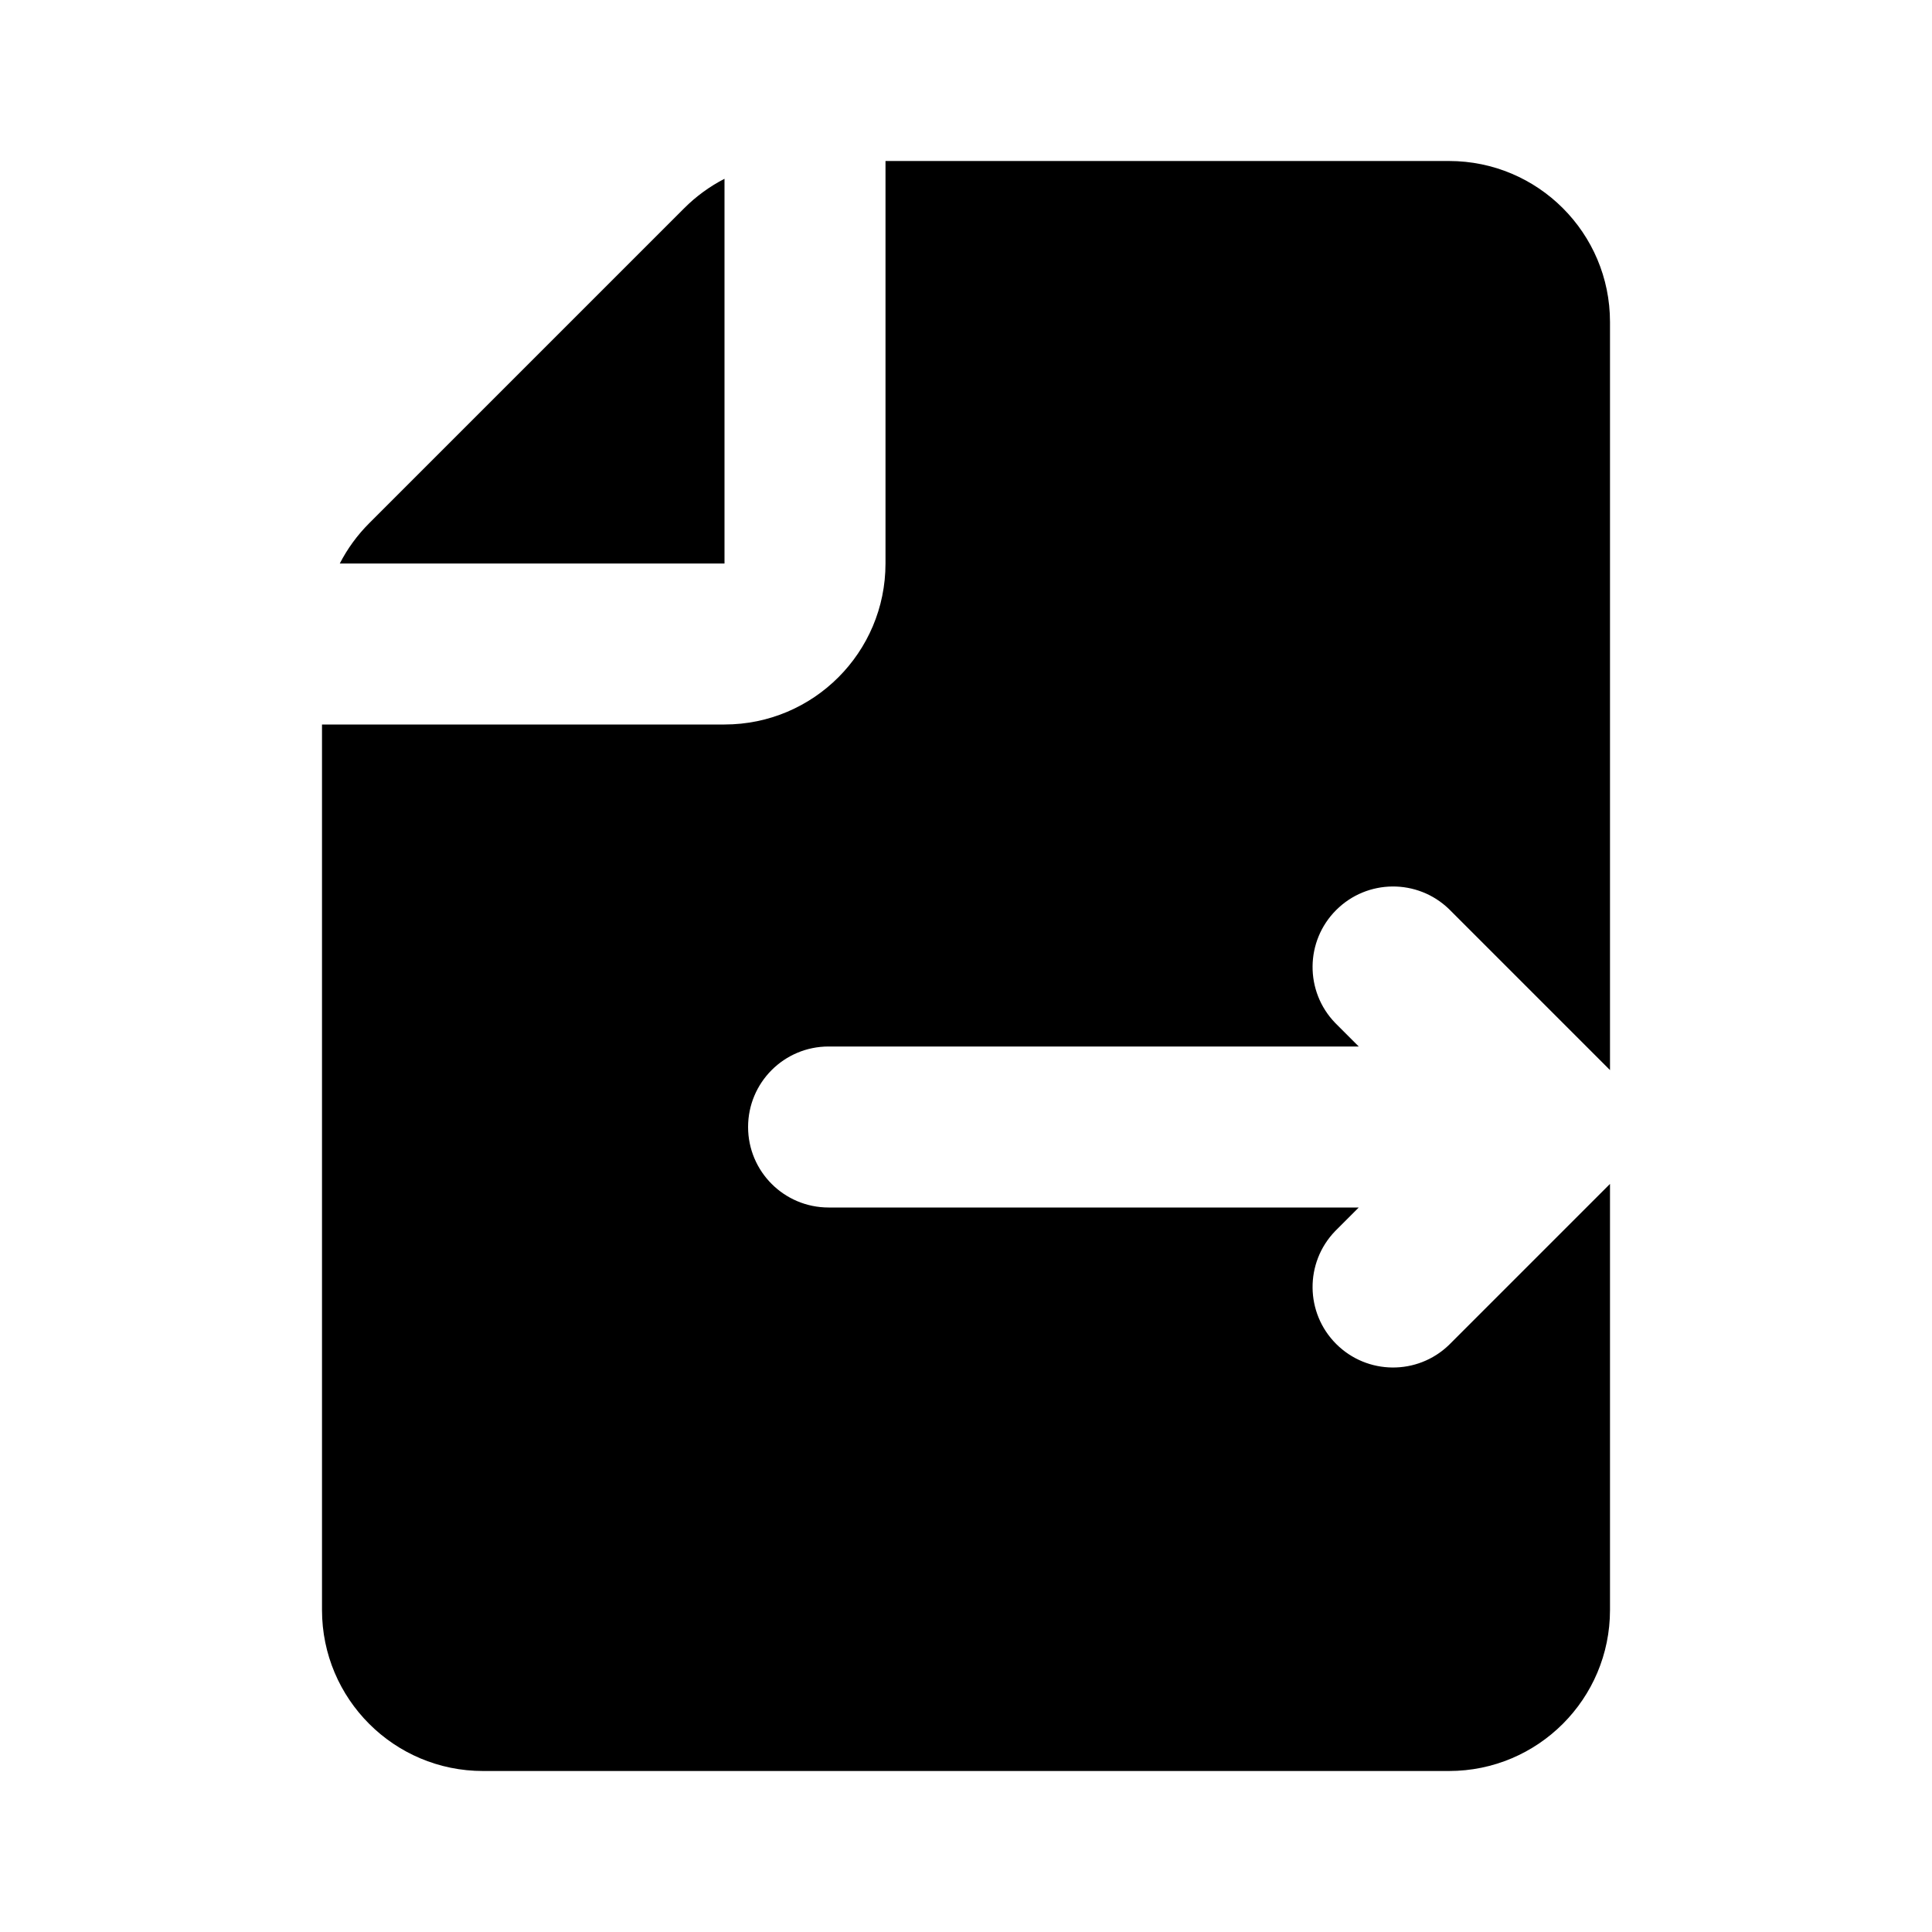
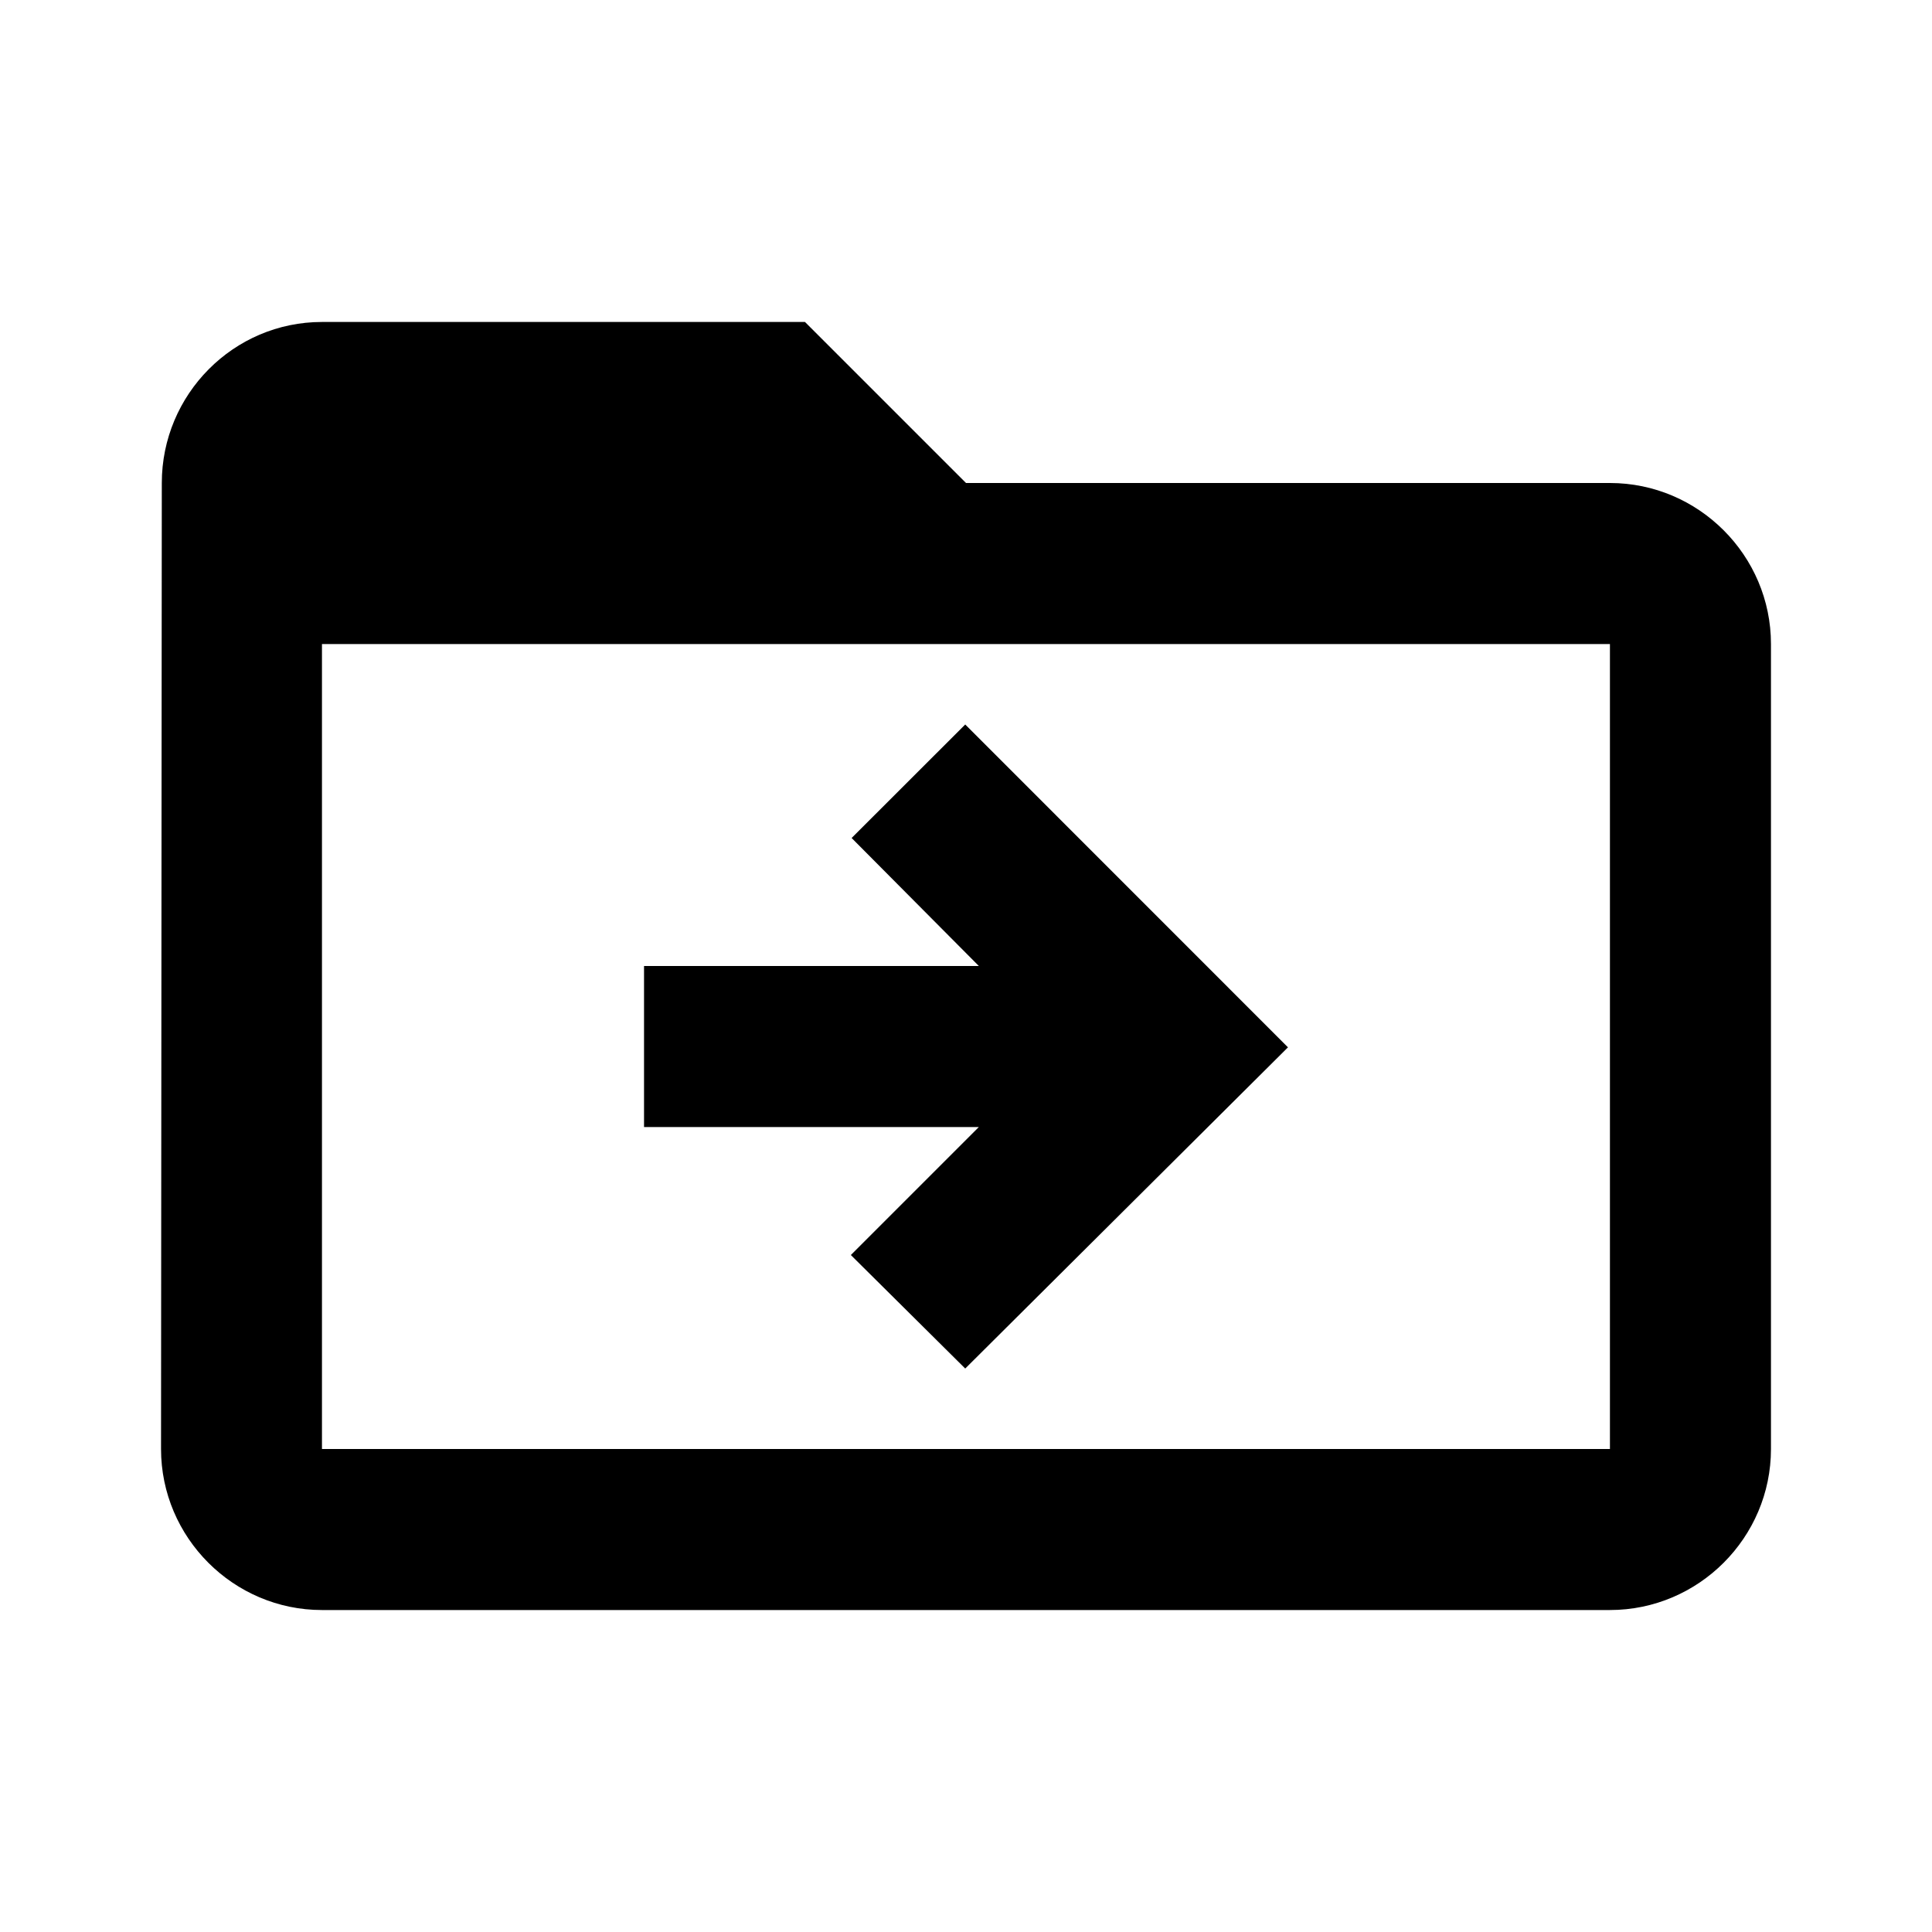
- <svg xmlns="http://www.w3.org/2000/svg" className="text-gray-800 dark:text-white" aria-hidden="true" width="24" height="24" fill="currentColor" viewBox="0 0 24 24">
-   <path fill-rule="evenodd" d="M9 7V2.221a2 2 0 0 0-.5.365L4.586 6.5a2 2 0 0 0-.365.5H9Zm2 0V2h7a2 2 0 0 1 2 2v9.293l-2-2a1 1 0 0 0-1.414 1.414l.293.293h-6.586a1 1 0 1 0 0 2h6.586l-.293.293A1 1 0 0 0 18 16.707l2-2V20a2 2 0 0 1-2 2H6a2 2 0 0 1-2-2V9h5a2 2 0 0 0 2-2Z" clip-rule="evenodd" />
+ <svg xmlns="http://www.w3.org/2000/svg" width="20" height="20" viewBox="0 0 20 20" fill="none">
+   <path fill="currentColor" d="M16.666 5H10L8.333 3.333H3.333C2.417 3.333 1.675 4.083 1.675 5L1.667 15C1.667 15.917 2.417 16.667 3.333 16.667H16.666C17.583 16.667 18.333 15.917 18.333 15V6.667C18.333 5.75 17.583 5 16.666 5ZM16.666 15H3.333V6.667H16.666V15ZM9.992 7.5L8.816 8.675L10.133 10H6.667V11.667H10.133L8.808 12.992L9.992 14.167L13.333 10.842L9.992 7.5Z" />
</svg>
